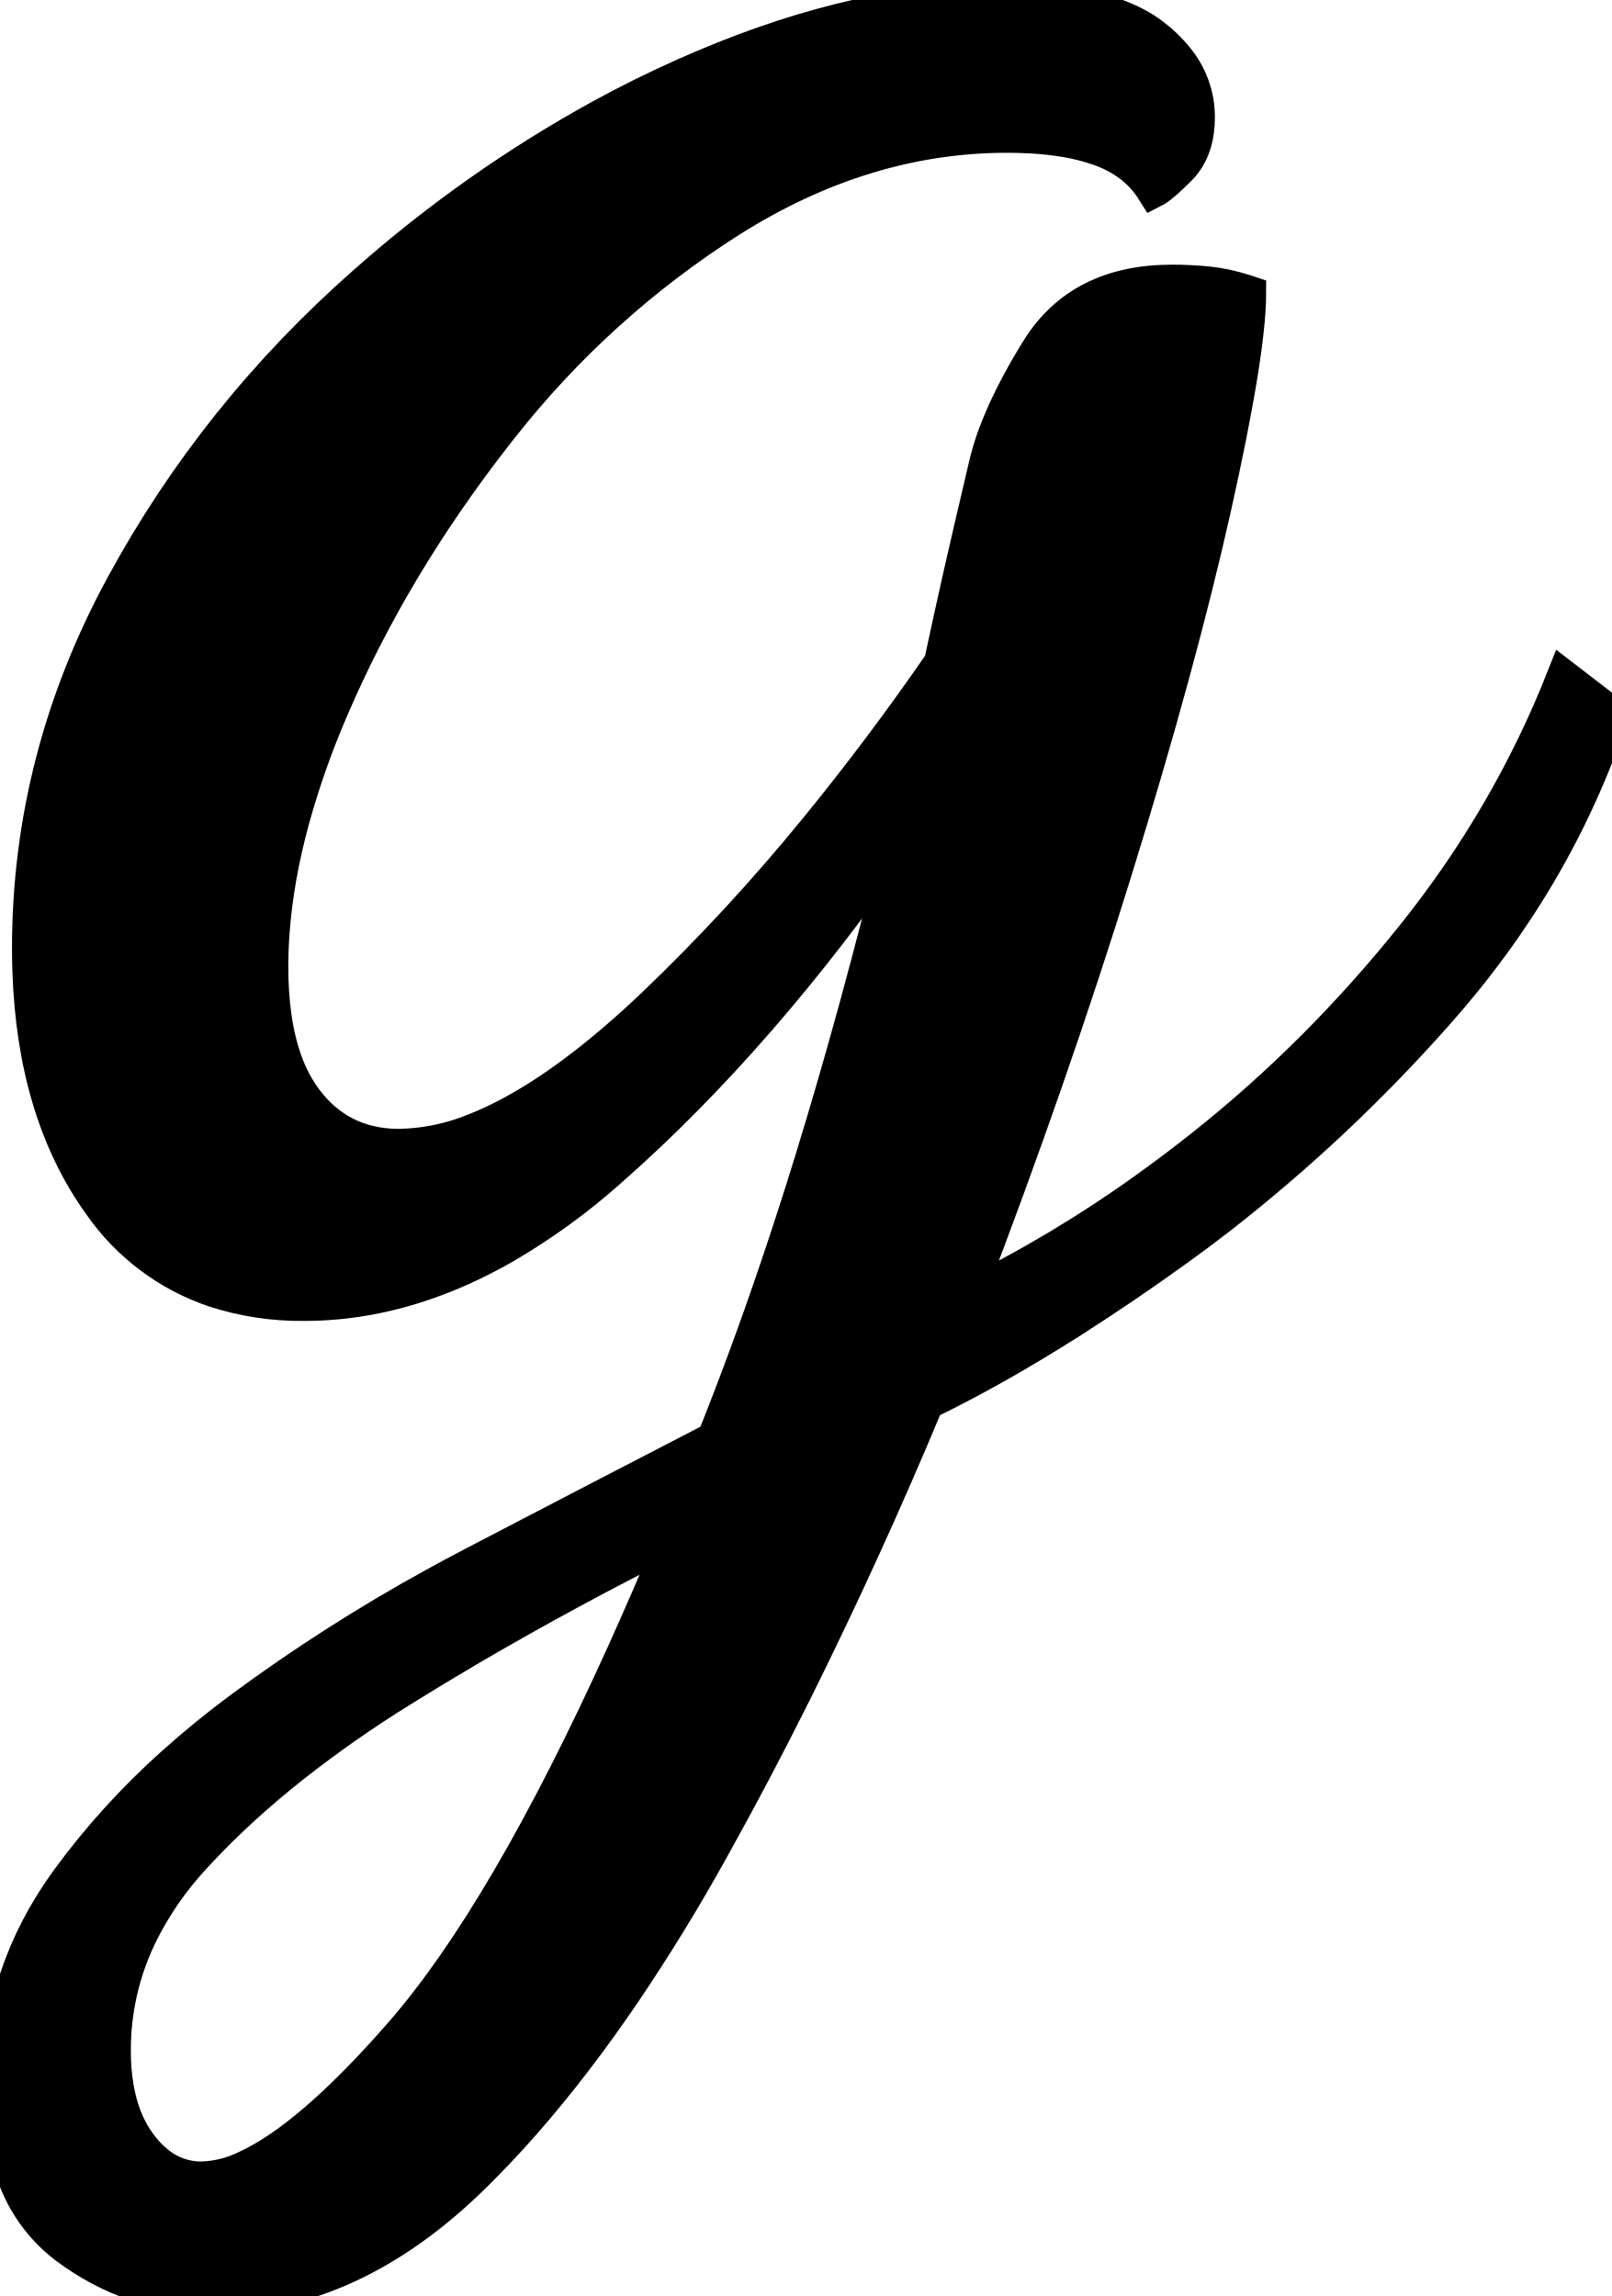
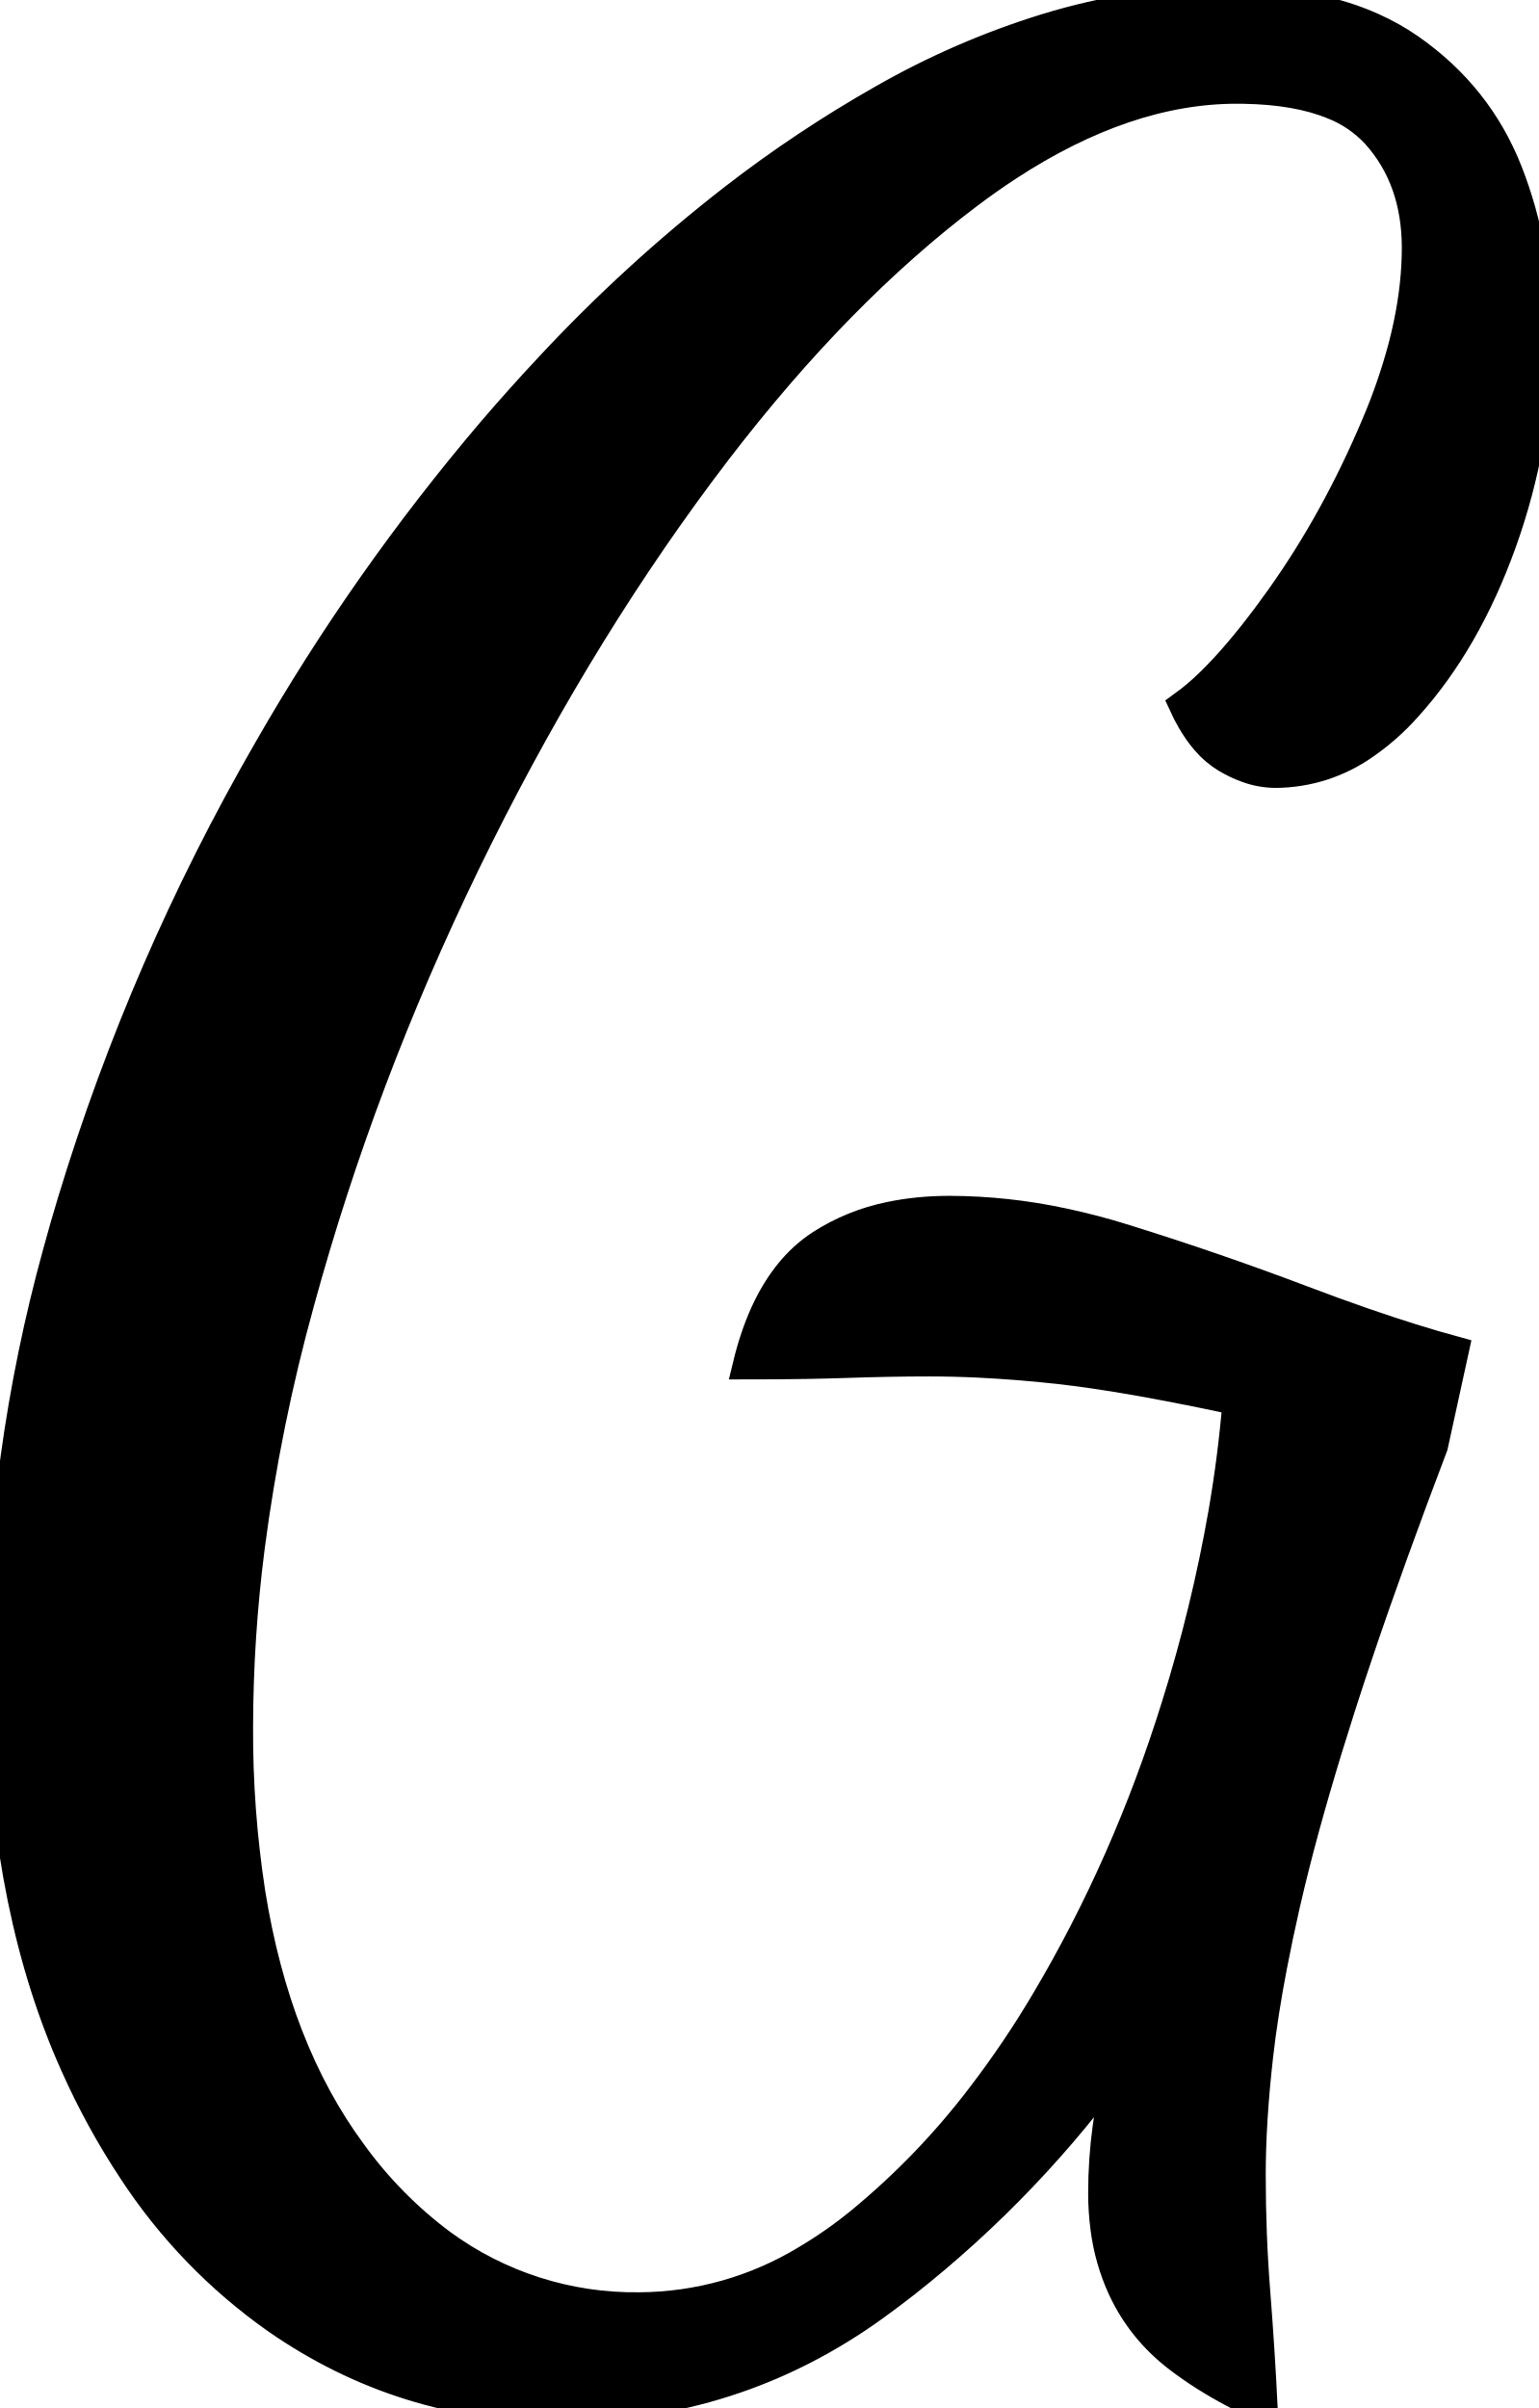
- <svg xmlns="http://www.w3.org/2000/svg" width="44" height="62.7" viewBox="0 0 44 62.7">
+ <svg xmlns="http://www.w3.org/2000/svg" width="51.5" height="80.601" viewBox="0 0 51.5 80.601">
  <g id="svgGroup" stroke-linecap="round" fill-rule="evenodd" font-size="9pt" stroke="#000" stroke-width="0.25mm" fill="#000" style="stroke:#000;stroke-width:0.25mm;fill:#000">
-     <path d="M 42.7 18.5 L 44 19.5 Q 42.5 24 39.2 27.7 A 44.297 44.297 0 0 1 33.311 33.232 A 40.211 40.211 0 0 1 32.15 34.1 A 60.893 60.893 0 0 1 29.21 36.096 Q 27.141 37.409 25.3 38.3 A 129.454 129.454 0 0 1 21.683 46.226 A 105.975 105.975 0 0 1 19.4 50.55 A 52.075 52.075 0 0 1 17.04 54.396 Q 15.699 56.372 14.314 57.952 A 27.278 27.278 0 0 1 12.95 59.4 Q 9.6 62.7 5.8 62.7 Q 3.6 62.7 1.8 61.35 A 4.195 4.195 0 0 1 0.332 59.241 Q 0.093 58.516 0.026 57.624 A 9.642 9.642 0 0 1 0 56.9 Q 0 53.9 1.85 51.35 A 20.434 20.434 0 0 1 4.73 48.175 A 25.312 25.312 0 0 1 6.6 46.65 A 46.795 46.795 0 0 1 11.885 43.271 A 52.595 52.595 0 0 1 12.95 42.7 Q 16.4 40.9 19.5 39.3 A 92.534 92.534 0 0 0 21.191 34.71 A 110.269 110.269 0 0 0 22.15 31.75 Q 23.4 27.7 24.6 22.8 Q 20.8 28.3 16.65 31.95 A 17.752 17.752 0 0 1 13.793 34.027 Q 11.934 35.096 10.064 35.439 A 9.771 9.771 0 0 1 8.3 35.6 A 7.637 7.637 0 0 1 5.833 35.221 A 6.201 6.201 0 0 1 2.75 32.9 Q 0.938 30.391 0.81 26.501 A 18.232 18.232 0 0 1 0.8 25.9 Q 0.8 20.7 3.35 16 Q 5.9 11.3 10 7.7 A 35.458 35.458 0 0 1 16.431 3.172 A 31.822 31.822 0 0 1 18.7 2.05 Q 23.056 0.109 26.874 0.006 A 15.802 15.802 0 0 1 27.3 0 Q 29.763 0 31.036 0.686 A 3.153 3.153 0 0 1 31.45 0.95 A 3.773 3.773 0 0 1 32.136 1.611 A 2.504 2.504 0 0 1 32.7 3.2 Q 32.7 3.961 32.343 4.436 A 1.548 1.548 0 0 1 32.2 4.6 Q 31.766 5.034 31.558 5.167 A 0.649 0.649 0 0 1 31.5 5.2 Q 31 4.4 30 4.05 A 5.592 5.592 0 0 0 29.105 3.823 Q 28.659 3.746 28.143 3.717 A 11.489 11.489 0 0 0 27.5 3.7 Q 23.6 3.7 19.95 6 A 25.034 25.034 0 0 0 13.676 11.676 A 28.172 28.172 0 0 0 13.5 11.9 Q 10.7 15.5 9.05 19.35 A 23.238 23.238 0 0 0 7.982 22.371 Q 7.536 24.001 7.432 25.497 A 12.973 12.973 0 0 0 7.4 26.4 A 9.72 9.72 0 0 0 7.488 27.756 Q 7.586 28.446 7.791 29.006 A 3.972 3.972 0 0 0 8.35 30.05 Q 9.271 31.262 10.802 31.299 A 4.021 4.021 0 0 0 10.9 31.3 A 5.688 5.688 0 0 0 12.978 30.866 Q 14.675 30.198 16.678 28.504 A 27.149 27.149 0 0 0 17.85 27.45 A 52.859 52.859 0 0 0 22.297 22.634 A 69.283 69.283 0 0 0 25.7 18.1 A 251.7 251.7 0 0 1 25.97 16.854 Q 26.117 16.184 26.25 15.6 Q 26.488 14.555 26.861 12.968 A 691.699 691.699 0 0 1 26.9 12.8 A 7.107 7.107 0 0 1 27.243 11.69 Q 27.461 11.138 27.784 10.53 A 16.7 16.7 0 0 1 28.35 9.55 Q 29.5 7.7 32 7.7 Q 32.5 7.7 33 7.75 Q 33.468 7.797 34.024 7.975 A 7.074 7.074 0 0 1 34.1 8 Q 34.1 9.6 33.15 13.85 Q 32.2 18.1 30.45 23.75 Q 28.7 29.4 26.4 35.4 A 33.657 33.657 0 0 0 31.266 32.494 A 38.916 38.916 0 0 0 32.85 31.3 Q 36 28.8 38.6 25.55 Q 41.2 22.3 42.7 18.5 Z M 5.5 59.5 A 2.973 2.973 0 0 0 6.721 59.196 Q 8.457 58.405 10.95 55.55 Q 13.807 52.279 17.041 45.135 A 113.16 113.16 0 0 0 18.4 42 A 94.634 94.634 0 0 0 12.765 45.051 A 82.001 82.001 0 0 0 10.95 46.15 A 32.225 32.225 0 0 0 7.99 48.221 Q 6.564 49.35 5.447 50.541 A 19.642 19.642 0 0 0 5.3 50.7 A 8.876 8.876 0 0 0 3.806 52.875 A 7.18 7.18 0 0 0 3.1 56 A 5.949 5.949 0 0 0 3.183 57.023 Q 3.341 57.927 3.8 58.55 A 2.748 2.748 0 0 0 4.292 59.071 A 1.885 1.885 0 0 0 5.5 59.5 Z" vector-effect="non-scaling-stroke" />
+     <path d="M 48.7 45.2 L 48 48.4 A 233.355 233.355 0 0 0 46.673 51.974 Q 46.034 53.744 45.501 55.324 A 122.653 122.653 0 0 0 44.9 57.15 Q 43.981 60.021 43.385 62.365 A 57.204 57.204 0 0 0 43.05 63.75 A 60.38 60.38 0 0 0 42.619 65.796 Q 42.306 67.425 42.15 68.8 Q 41.9 71 41.9 72.8 Q 41.9 74.8 42.05 76.7 Q 42.2 78.6 42.3 80.6 A 14.639 14.639 0 0 1 40.308 79.547 A 12.524 12.524 0 0 1 39.45 78.95 Q 38.2 78 37.55 76.6 A 6.932 6.932 0 0 1 36.979 74.603 A 8.922 8.922 0 0 1 36.9 73.4 Q 36.9 72.3 37.05 71.2 Q 37.2 70.1 37.6 68.8 A 37.131 37.131 0 0 1 30.315 76.437 A 34.737 34.737 0 0 1 29.3 77.2 Q 24.6 80.6 18.7 80.6 Q 13.5 80.6 9.25 77.65 A 18.411 18.411 0 0 1 4.426 72.659 A 24.364 24.364 0 0 1 2.5 69.15 Q 0.195 64.034 0.015 57.005 A 47.057 47.057 0 0 1 0 55.8 A 52.815 52.815 0 0 1 1.904 41.926 A 59.868 59.868 0 0 1 2.4 40.2 Q 4.8 32.3 8.95 25.1 A 70.532 70.532 0 0 1 16.453 14.423 A 64.048 64.048 0 0 1 18.4 12.25 A 51.969 51.969 0 0 1 24.537 6.638 A 41.954 41.954 0 0 1 29.55 3.3 A 27.159 27.159 0 0 1 35.001 0.932 A 20.924 20.924 0 0 1 41.1 0 Q 43.965 0 45.977 0.91 A 7.657 7.657 0 0 1 47.2 1.6 Q 49.5 3.2 50.5 5.75 Q 51.5 8.3 51.5 11.3 Q 51.5 14.8 50.3 18.15 Q 49.1 21.5 47.1 23.7 A 7.962 7.962 0 0 1 45.686 24.947 A 5.232 5.232 0 0 1 42.7 25.9 A 2.848 2.848 0 0 1 41.758 25.733 A 3.996 3.996 0 0 1 41.05 25.4 A 2.835 2.835 0 0 1 40.354 24.81 Q 40.095 24.513 39.867 24.118 A 6.344 6.344 0 0 1 39.6 23.6 A 7.951 7.951 0 0 0 40.495 22.842 Q 41.39 21.976 42.437 20.568 A 33.367 33.367 0 0 0 42.85 20 Q 44.7 17.4 46.05 14.2 A 19.242 19.242 0 0 0 46.949 11.589 Q 47.315 10.185 47.384 8.891 A 11.142 11.142 0 0 0 47.4 8.3 Q 47.4 6 46.05 4.5 A 3.889 3.889 0 0 0 44.598 3.515 Q 43.413 3.032 41.639 3.002 A 14.055 14.055 0 0 0 41.4 3 Q 37.705 3 33.751 5.585 A 24.037 24.037 0 0 0 32.45 6.5 Q 28.091 9.781 23.995 15.128 A 63.288 63.288 0 0 0 23.45 15.85 Q 19.1 21.7 15.6 28.9 Q 12.1 36.1 10.05 43.6 A 59.594 59.594 0 0 0 8.392 51.785 A 47.657 47.657 0 0 0 8 57.8 A 35.216 35.216 0 0 0 8.409 63.347 Q 9.247 68.59 11.8 72.05 A 14.017 14.017 0 0 0 14.79 75.087 A 10.923 10.923 0 0 0 21.4 77.2 A 10.848 10.848 0 0 0 26.969 75.63 A 14.656 14.656 0 0 0 28.8 74.35 A 25.12 25.12 0 0 0 32.839 70.154 A 32.249 32.249 0 0 0 35 66.95 Q 37.7 62.4 39.35 57.1 A 50.69 50.69 0 0 0 40.924 50.631 A 42.313 42.313 0 0 0 41.4 46.9 A 97.998 97.998 0 0 0 39.224 46.454 Q 37.13 46.051 35.613 45.874 A 28.245 28.245 0 0 0 35.4 45.85 A 43.631 43.631 0 0 0 32.775 45.641 A 35.044 35.044 0 0 0 31.1 45.6 Q 29.8 45.6 28.35 45.65 A 78.158 78.158 0 0 1 26.995 45.684 Q 26.069 45.7 25 45.7 Q 25.474 43.737 26.429 42.576 A 4.571 4.571 0 0 1 27.45 41.65 A 6.778 6.778 0 0 1 29.793 40.697 Q 30.723 40.5 31.8 40.5 A 18.358 18.358 0 0 1 35.583 40.909 A 22.587 22.587 0 0 1 37.65 41.45 Q 40.7 42.4 43.6 43.5 A 75.147 75.147 0 0 0 45.677 44.255 Q 47.325 44.825 48.7 45.2 Z" vector-effect="non-scaling-stroke" />
  </g>
</svg>
